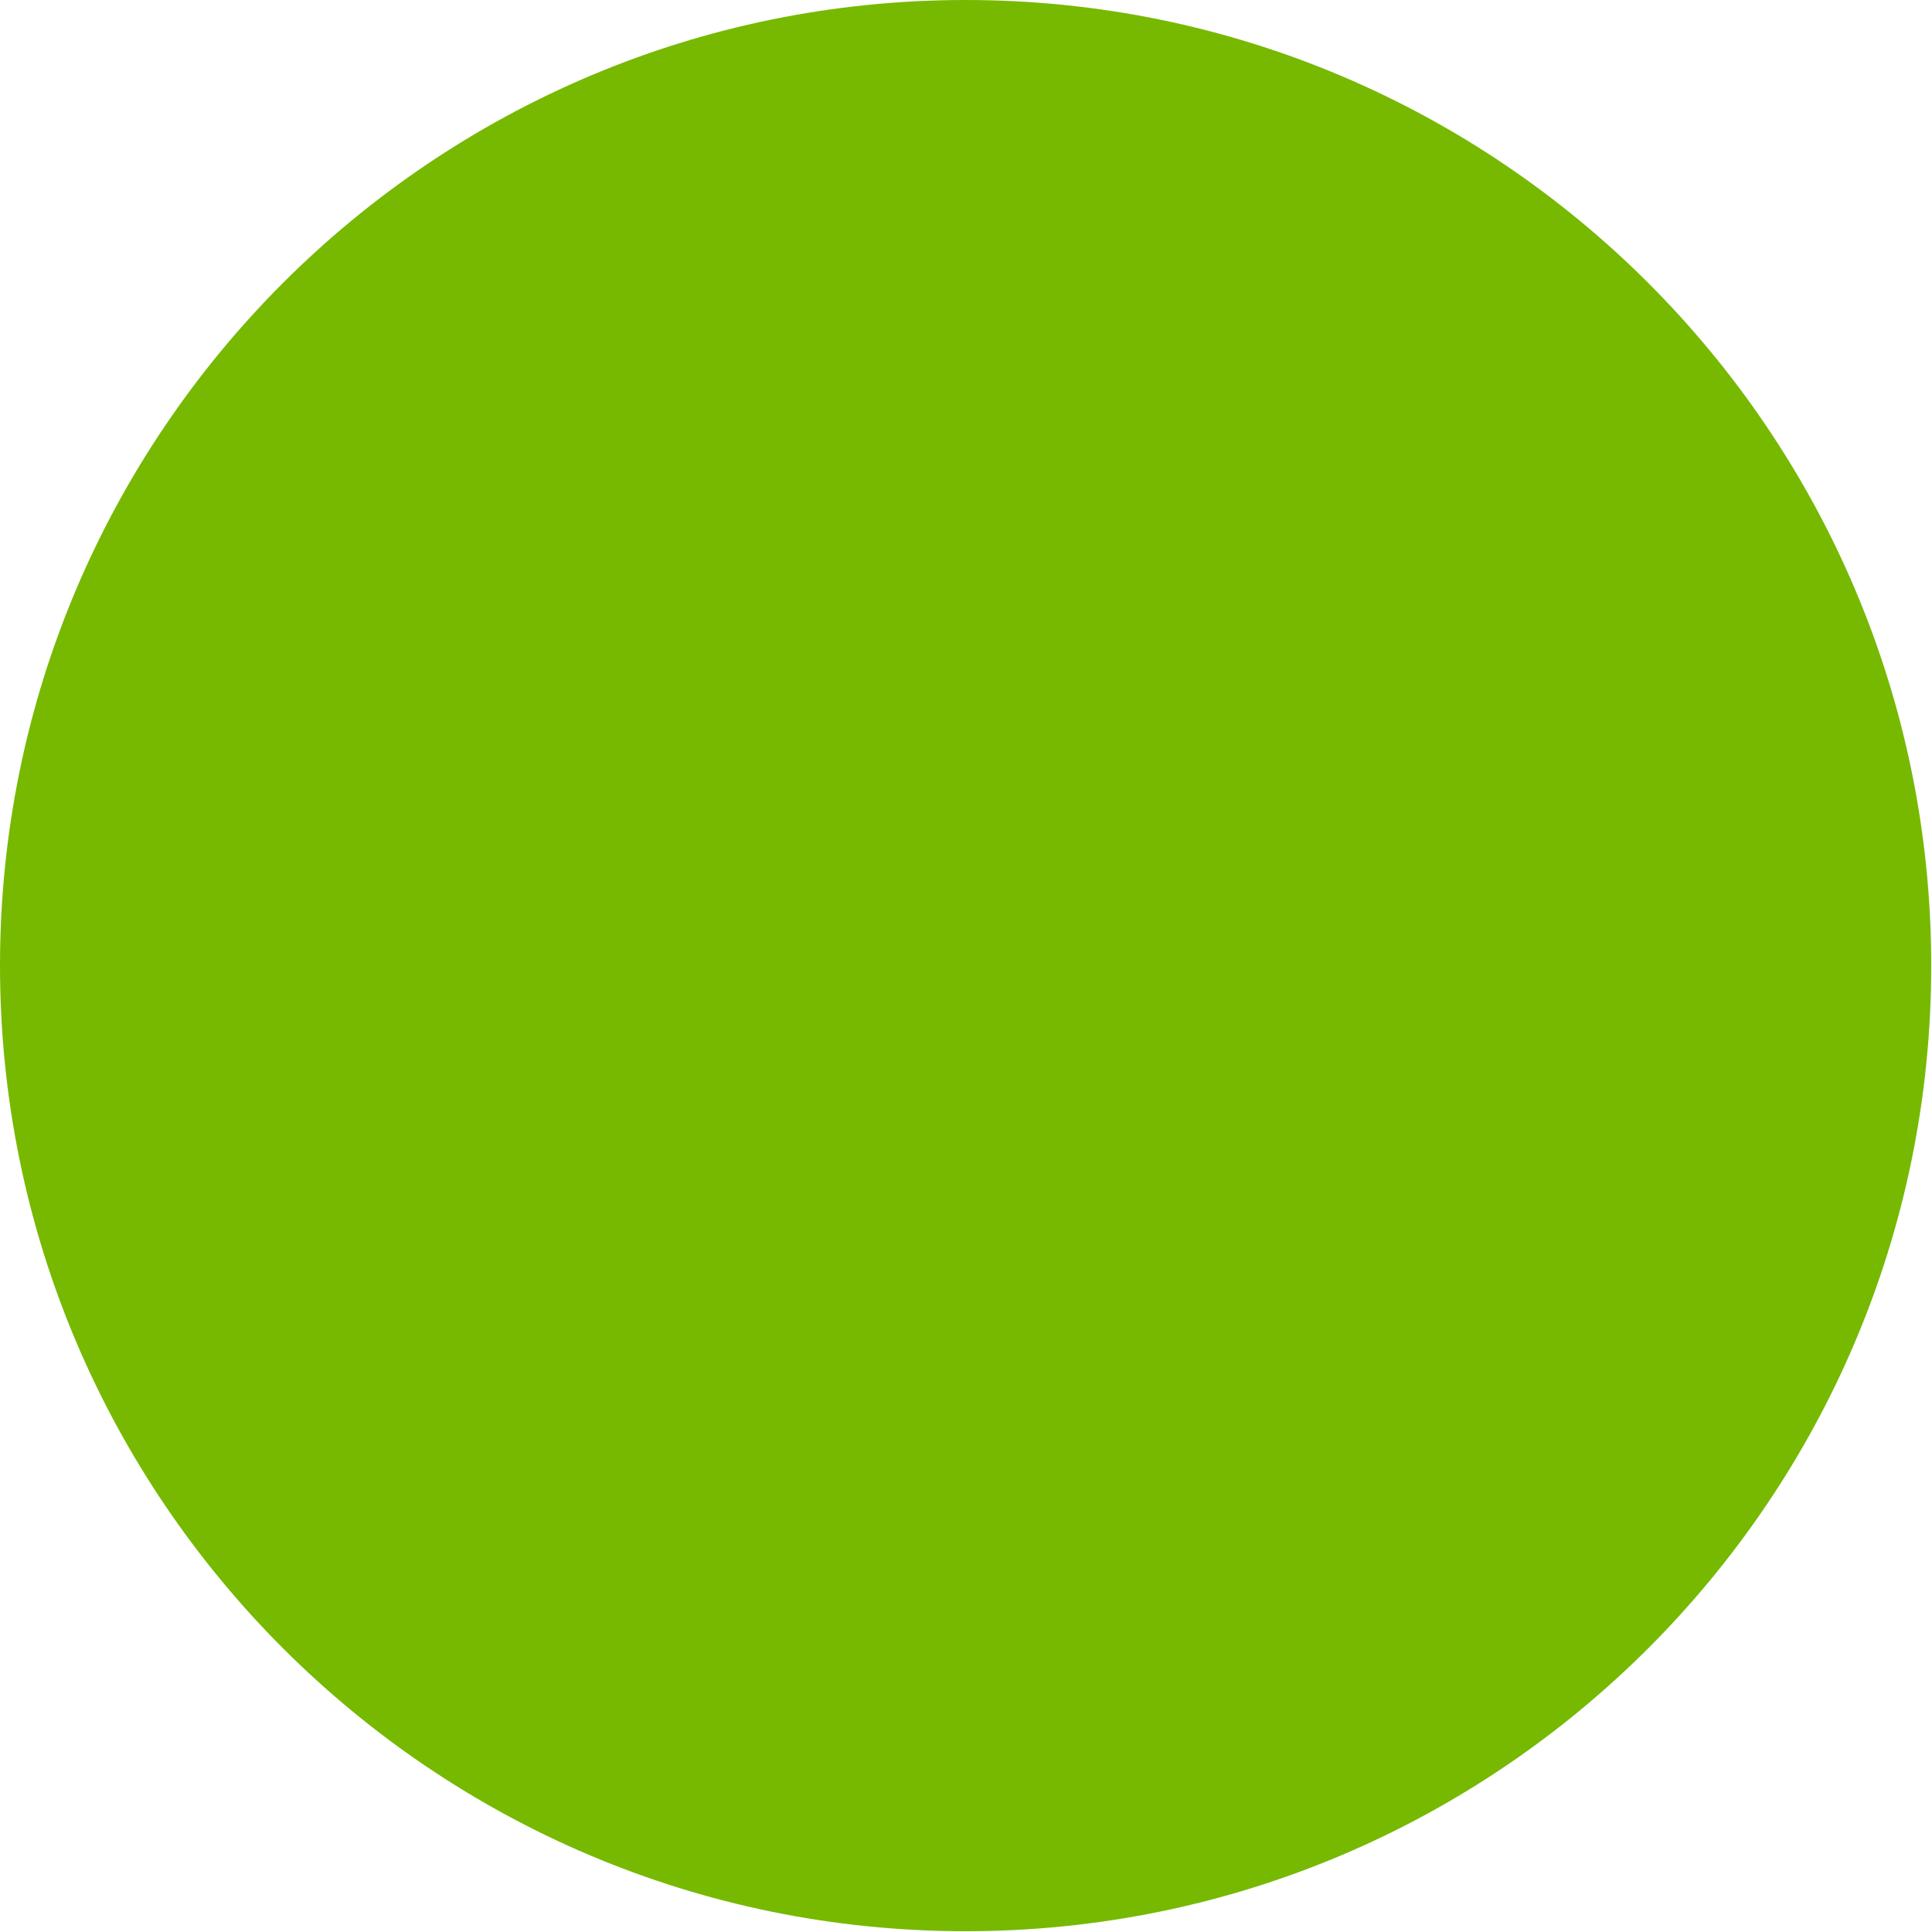
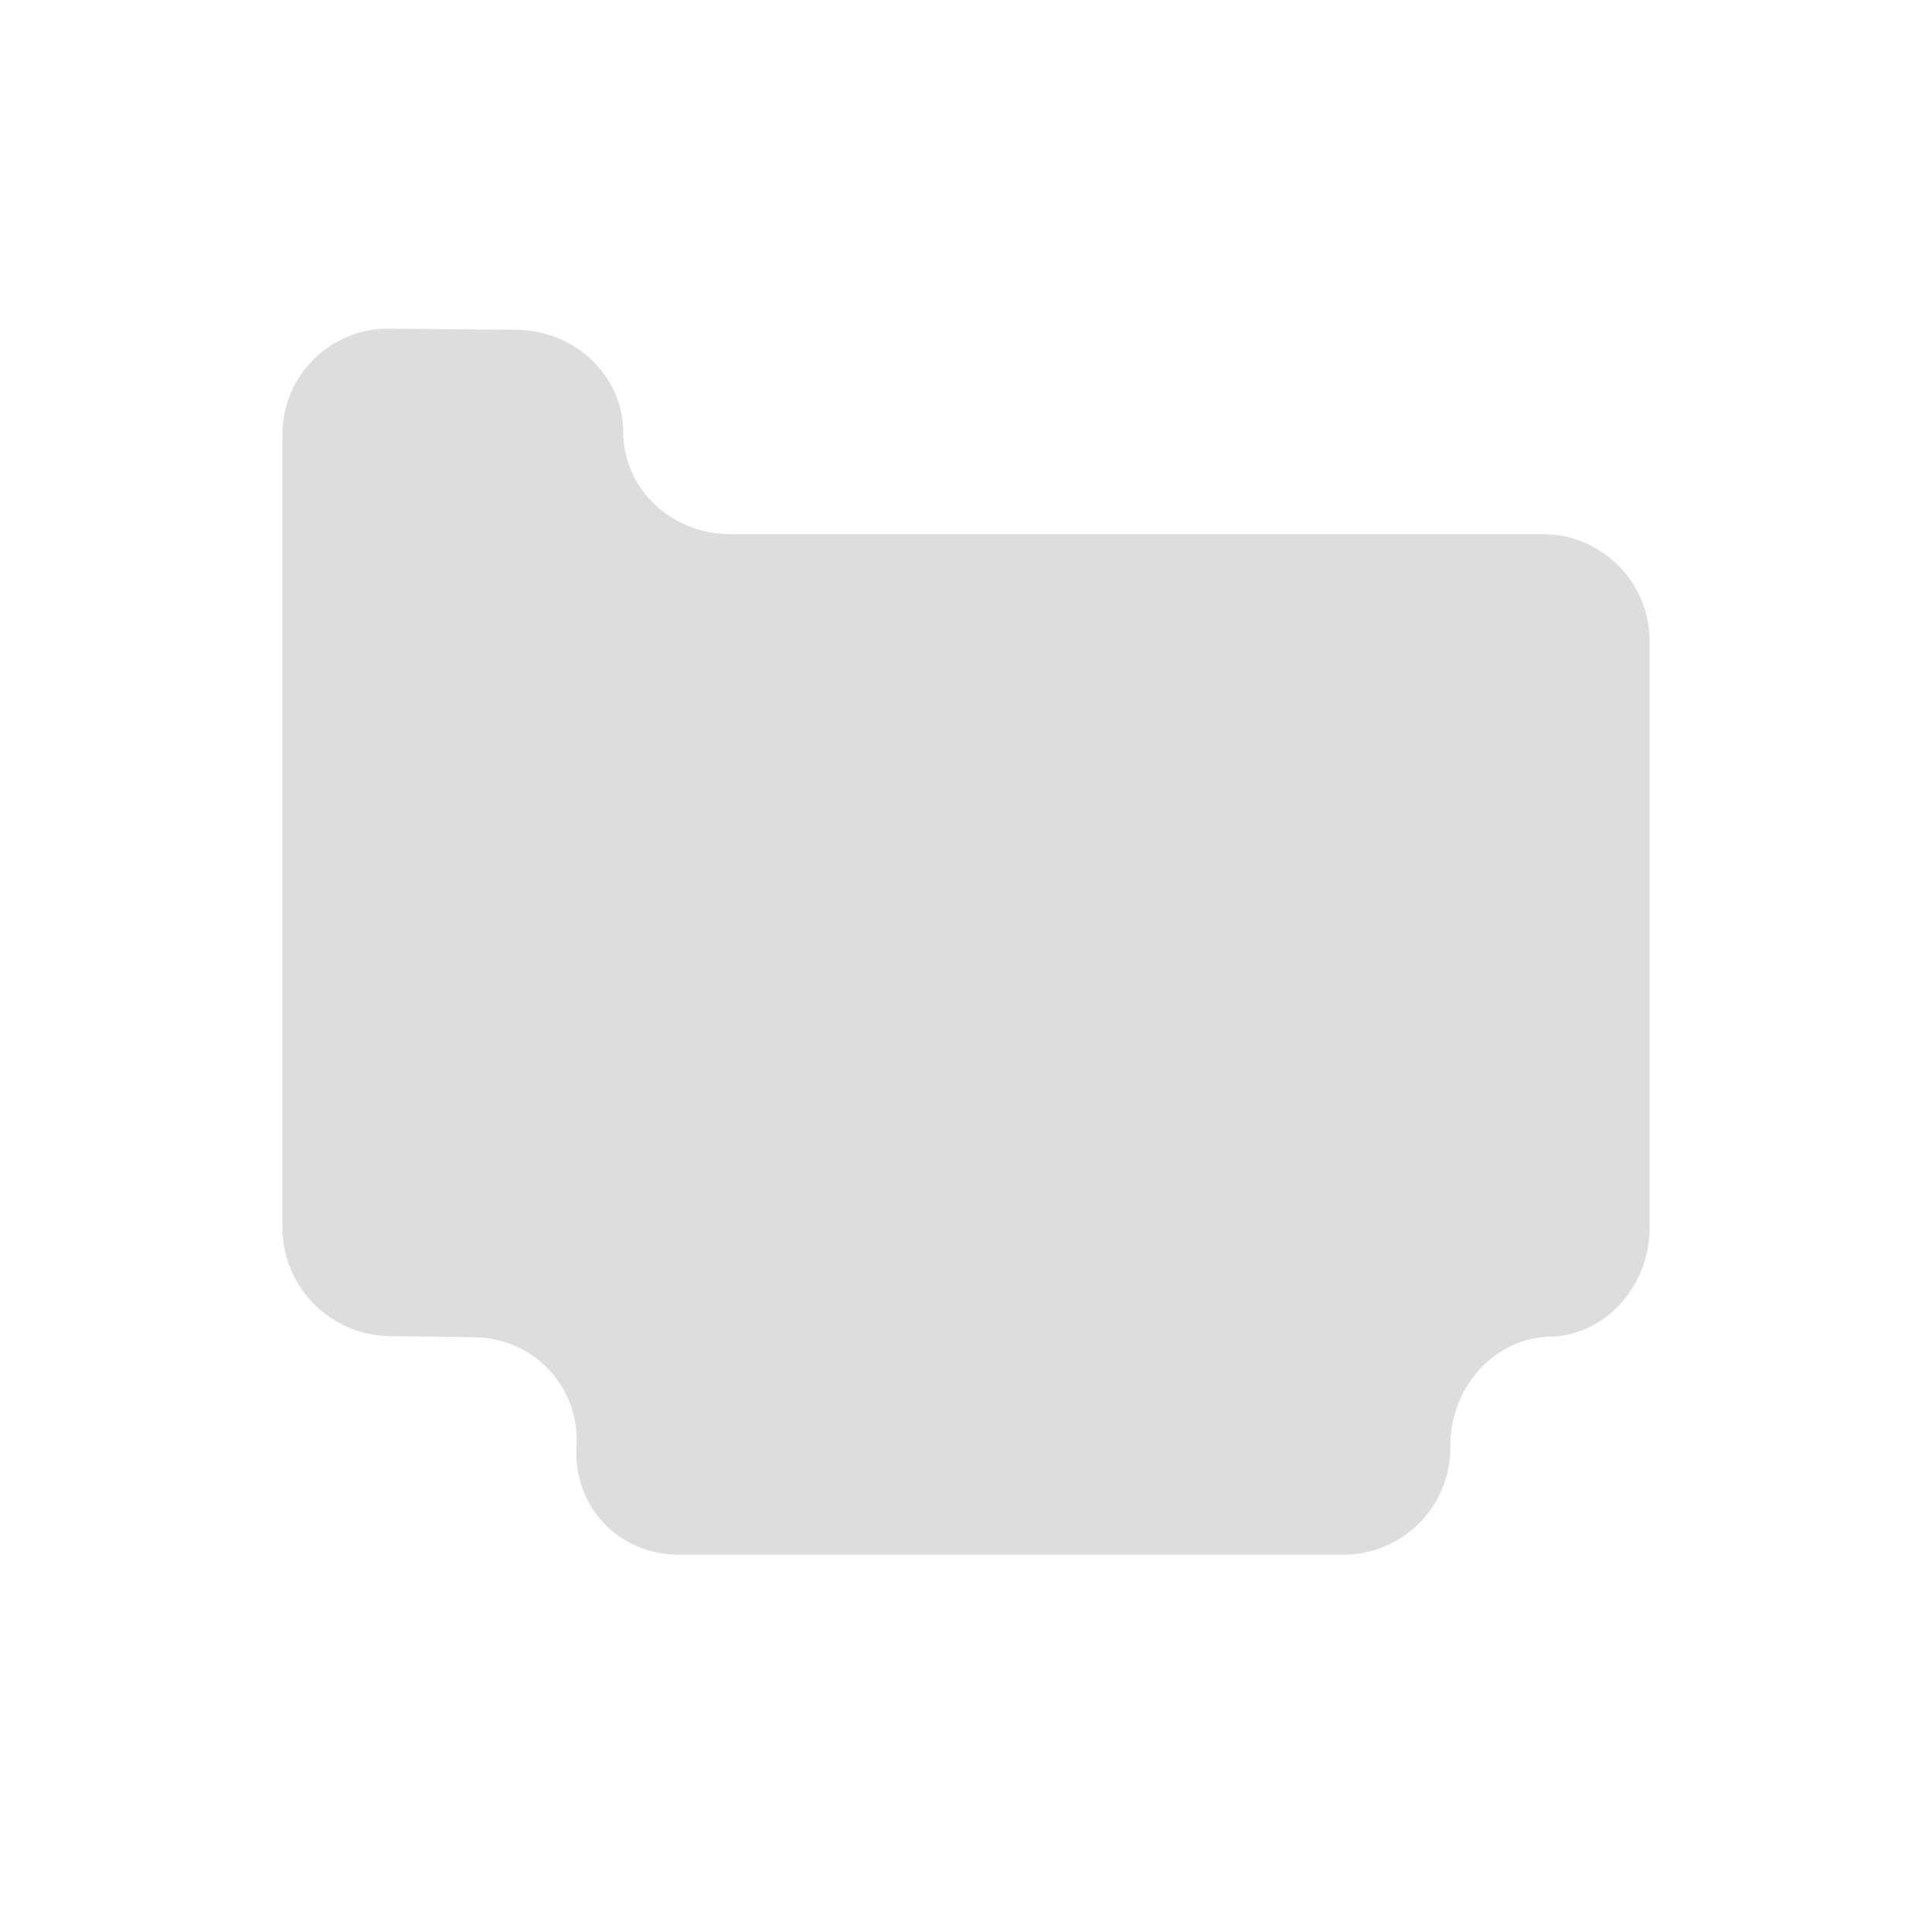
- <svg xmlns="http://www.w3.org/2000/svg" style="isolation:isolate" viewBox="12 12 104 104" width="104pt" height="104pt">
-   <g>
-     <path d=" M 64 116 C 35.3 116 12 92.7 12 64 C 12 35.3 35.3 12 64 12" fill="rgb(118,185,0)" />
-     <path d=" M 64 12 C 92.7 12 116 35.3 116 64 C 116 92.7 92.7 116 64 116" fill="rgb(118,185,0)" />
+ <svg xmlns="http://www.w3.org/2000/svg" style="isolation:isolate" viewBox="0 0 128 128" width="128pt" height="128pt">
+   <defs>
+     <clipPath id="_clipPath_WuzRFsisUC4EssTxluGNa0bIx22dhcGY">
+       <rect width="128" height="128" />
+     </clipPath>
+   </defs>
+   <g clip-path="url(#_clipPath_WuzRFsisUC4EssTxluGNa0bIx22dhcGY)">
+     <rect width="128" height="128" style="fill:rgb(34,34,34)" fill-opacity="0" />
+     <g>
+       <path d=" M 96.088 95.774 L 96.088 95.924 C 96.088 99.829 92.918 103 89.012 103 L 44.926 103 C 41.021 103 38.003 99.833 38.193 95.932 L 38.201 95.766 C 38.39 91.865 35.373 88.653 31.468 88.598 L 25.787 88.518 C 21.882 88.462 18.712 85.247 18.712 81.341 L 18.712 28.786 C 18.712 24.881 21.882 21.739 25.788 21.774 L 34.219 21.851 C 38.125 21.886 41.295 24.934 41.295 28.653 L 41.295 28.653 C 41.295 32.371 44.466 35.39 48.371 35.39 L 102.212 35.39 C 106.117 35.39 109.288 38.561 109.288 42.467 L 109.288 81.341 C 109.288 85.247 106.331 88.48 102.688 88.558 L 102.688 88.558 C 99.046 88.635 96.088 91.868 96.088 95.774 Z " fill="rgb(221,221,221)" />
+     </g>
  </g>
</svg>
